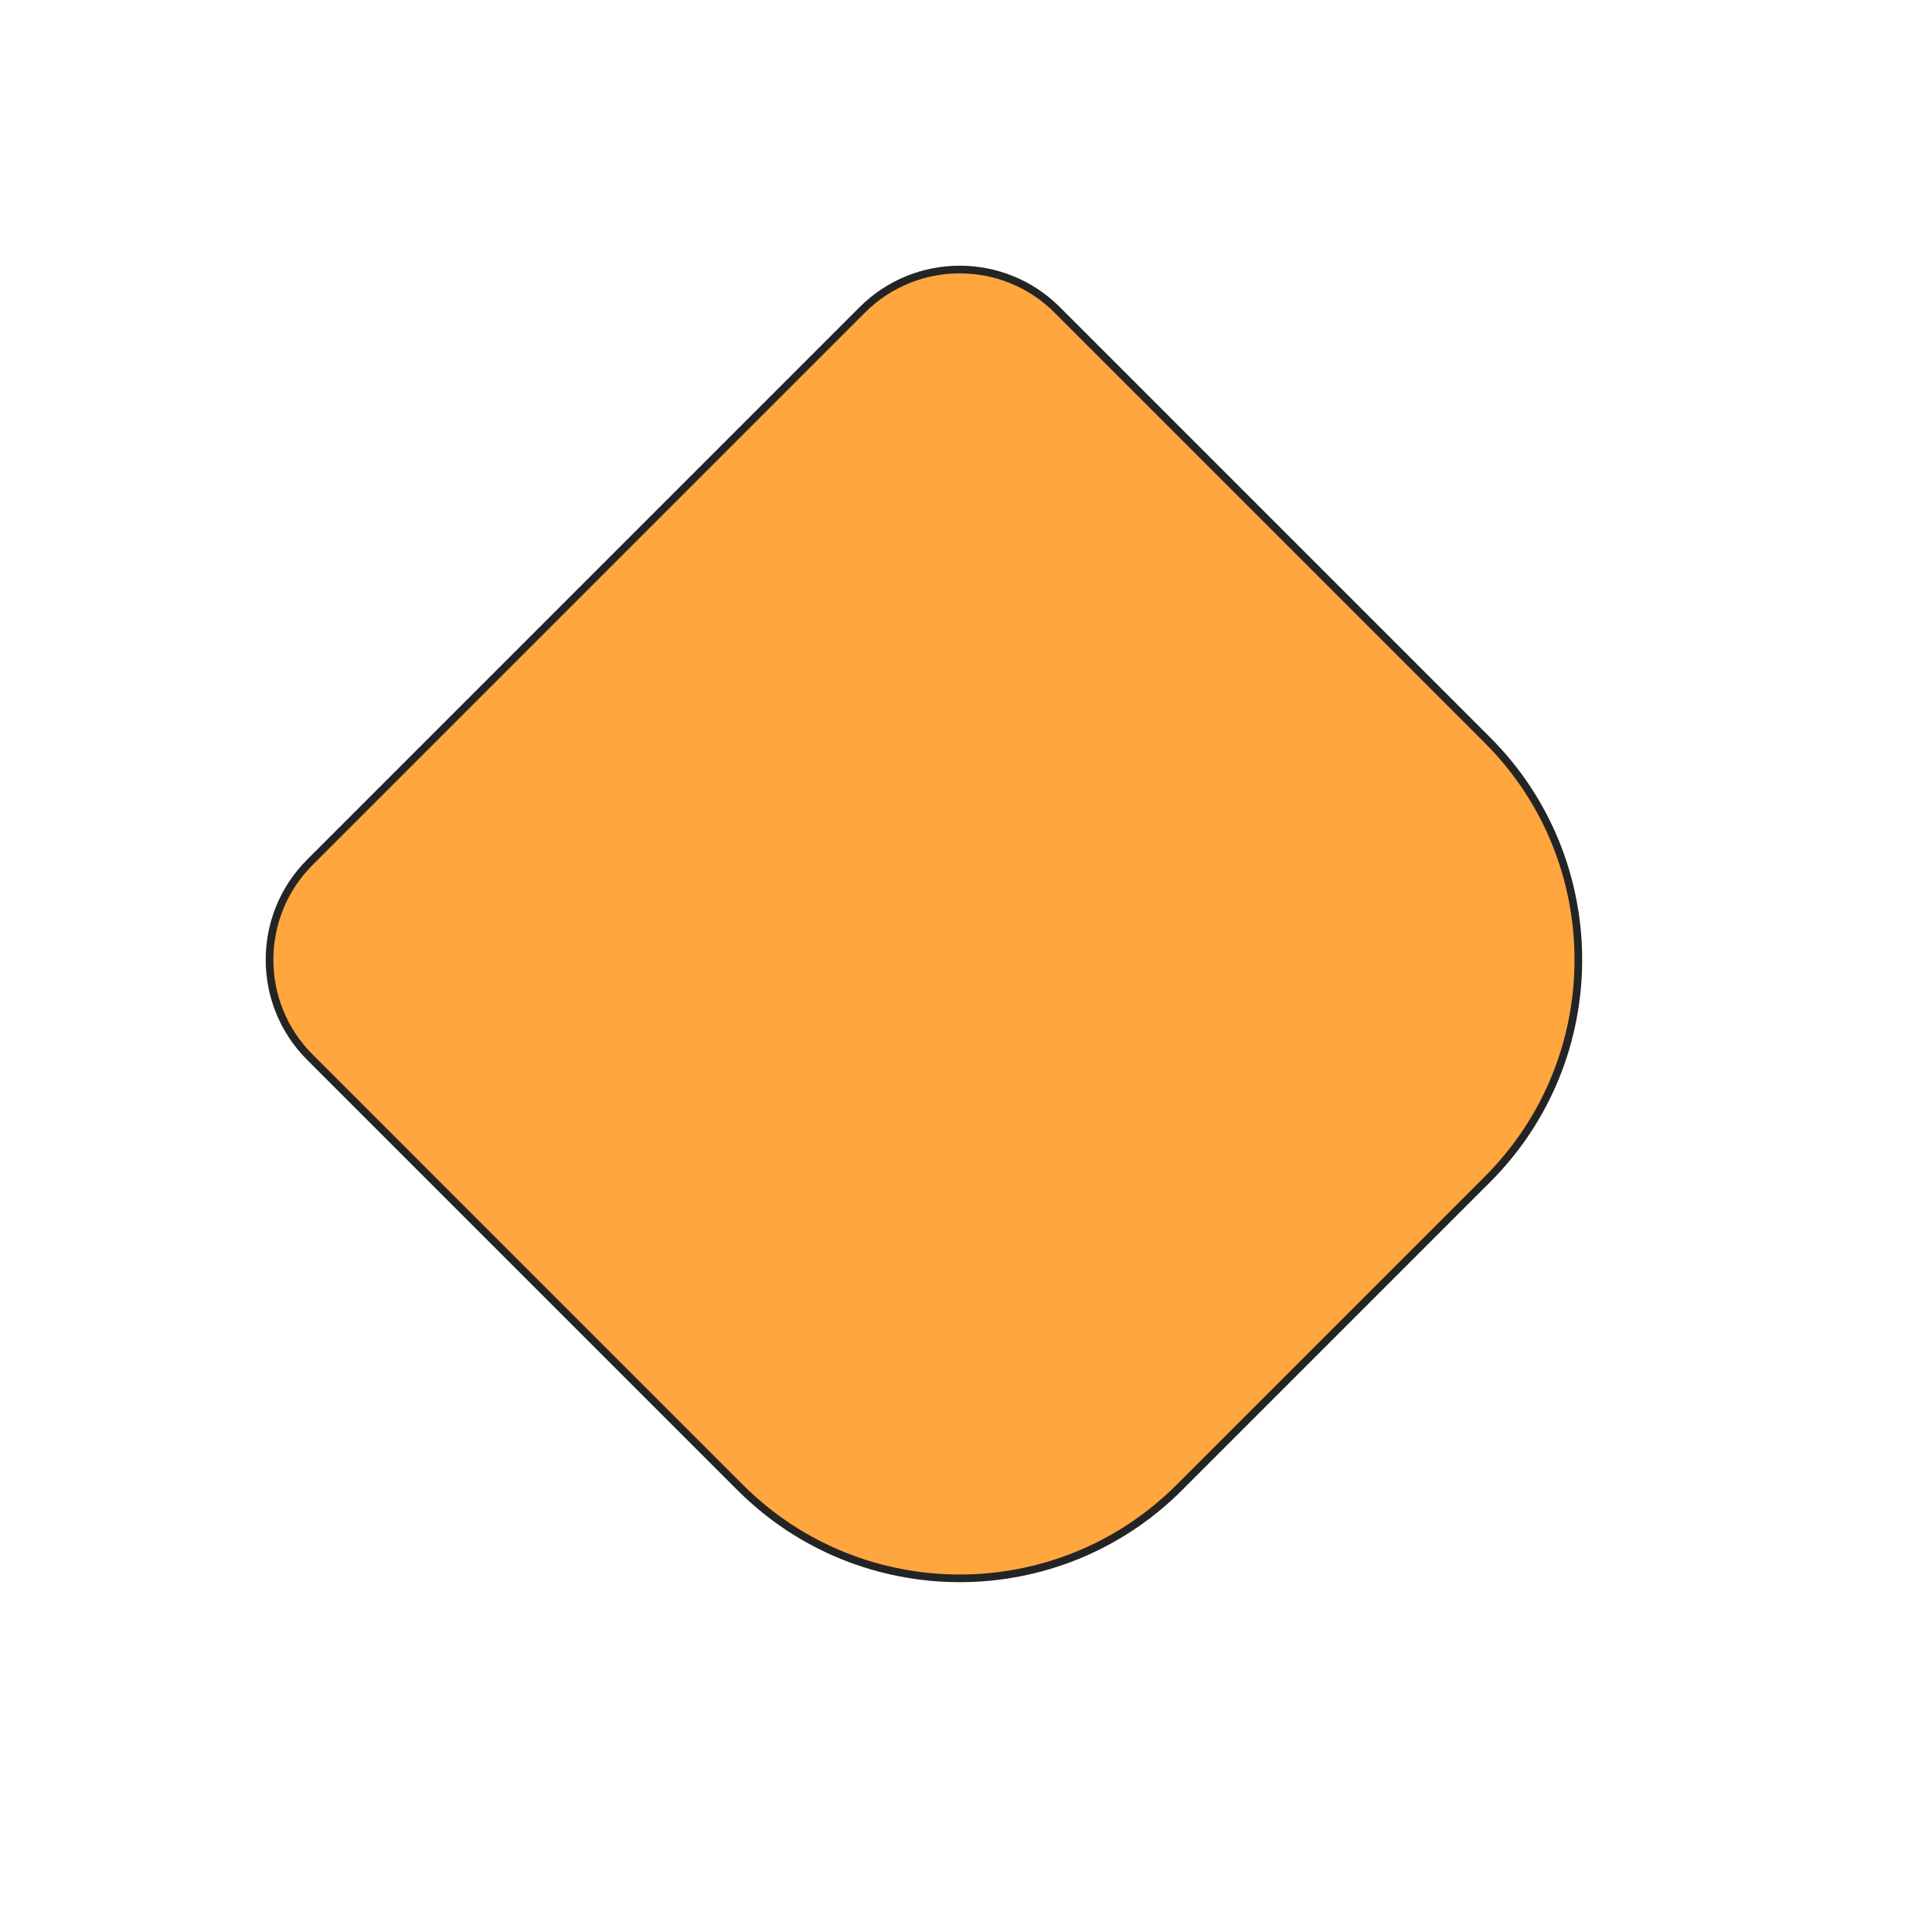
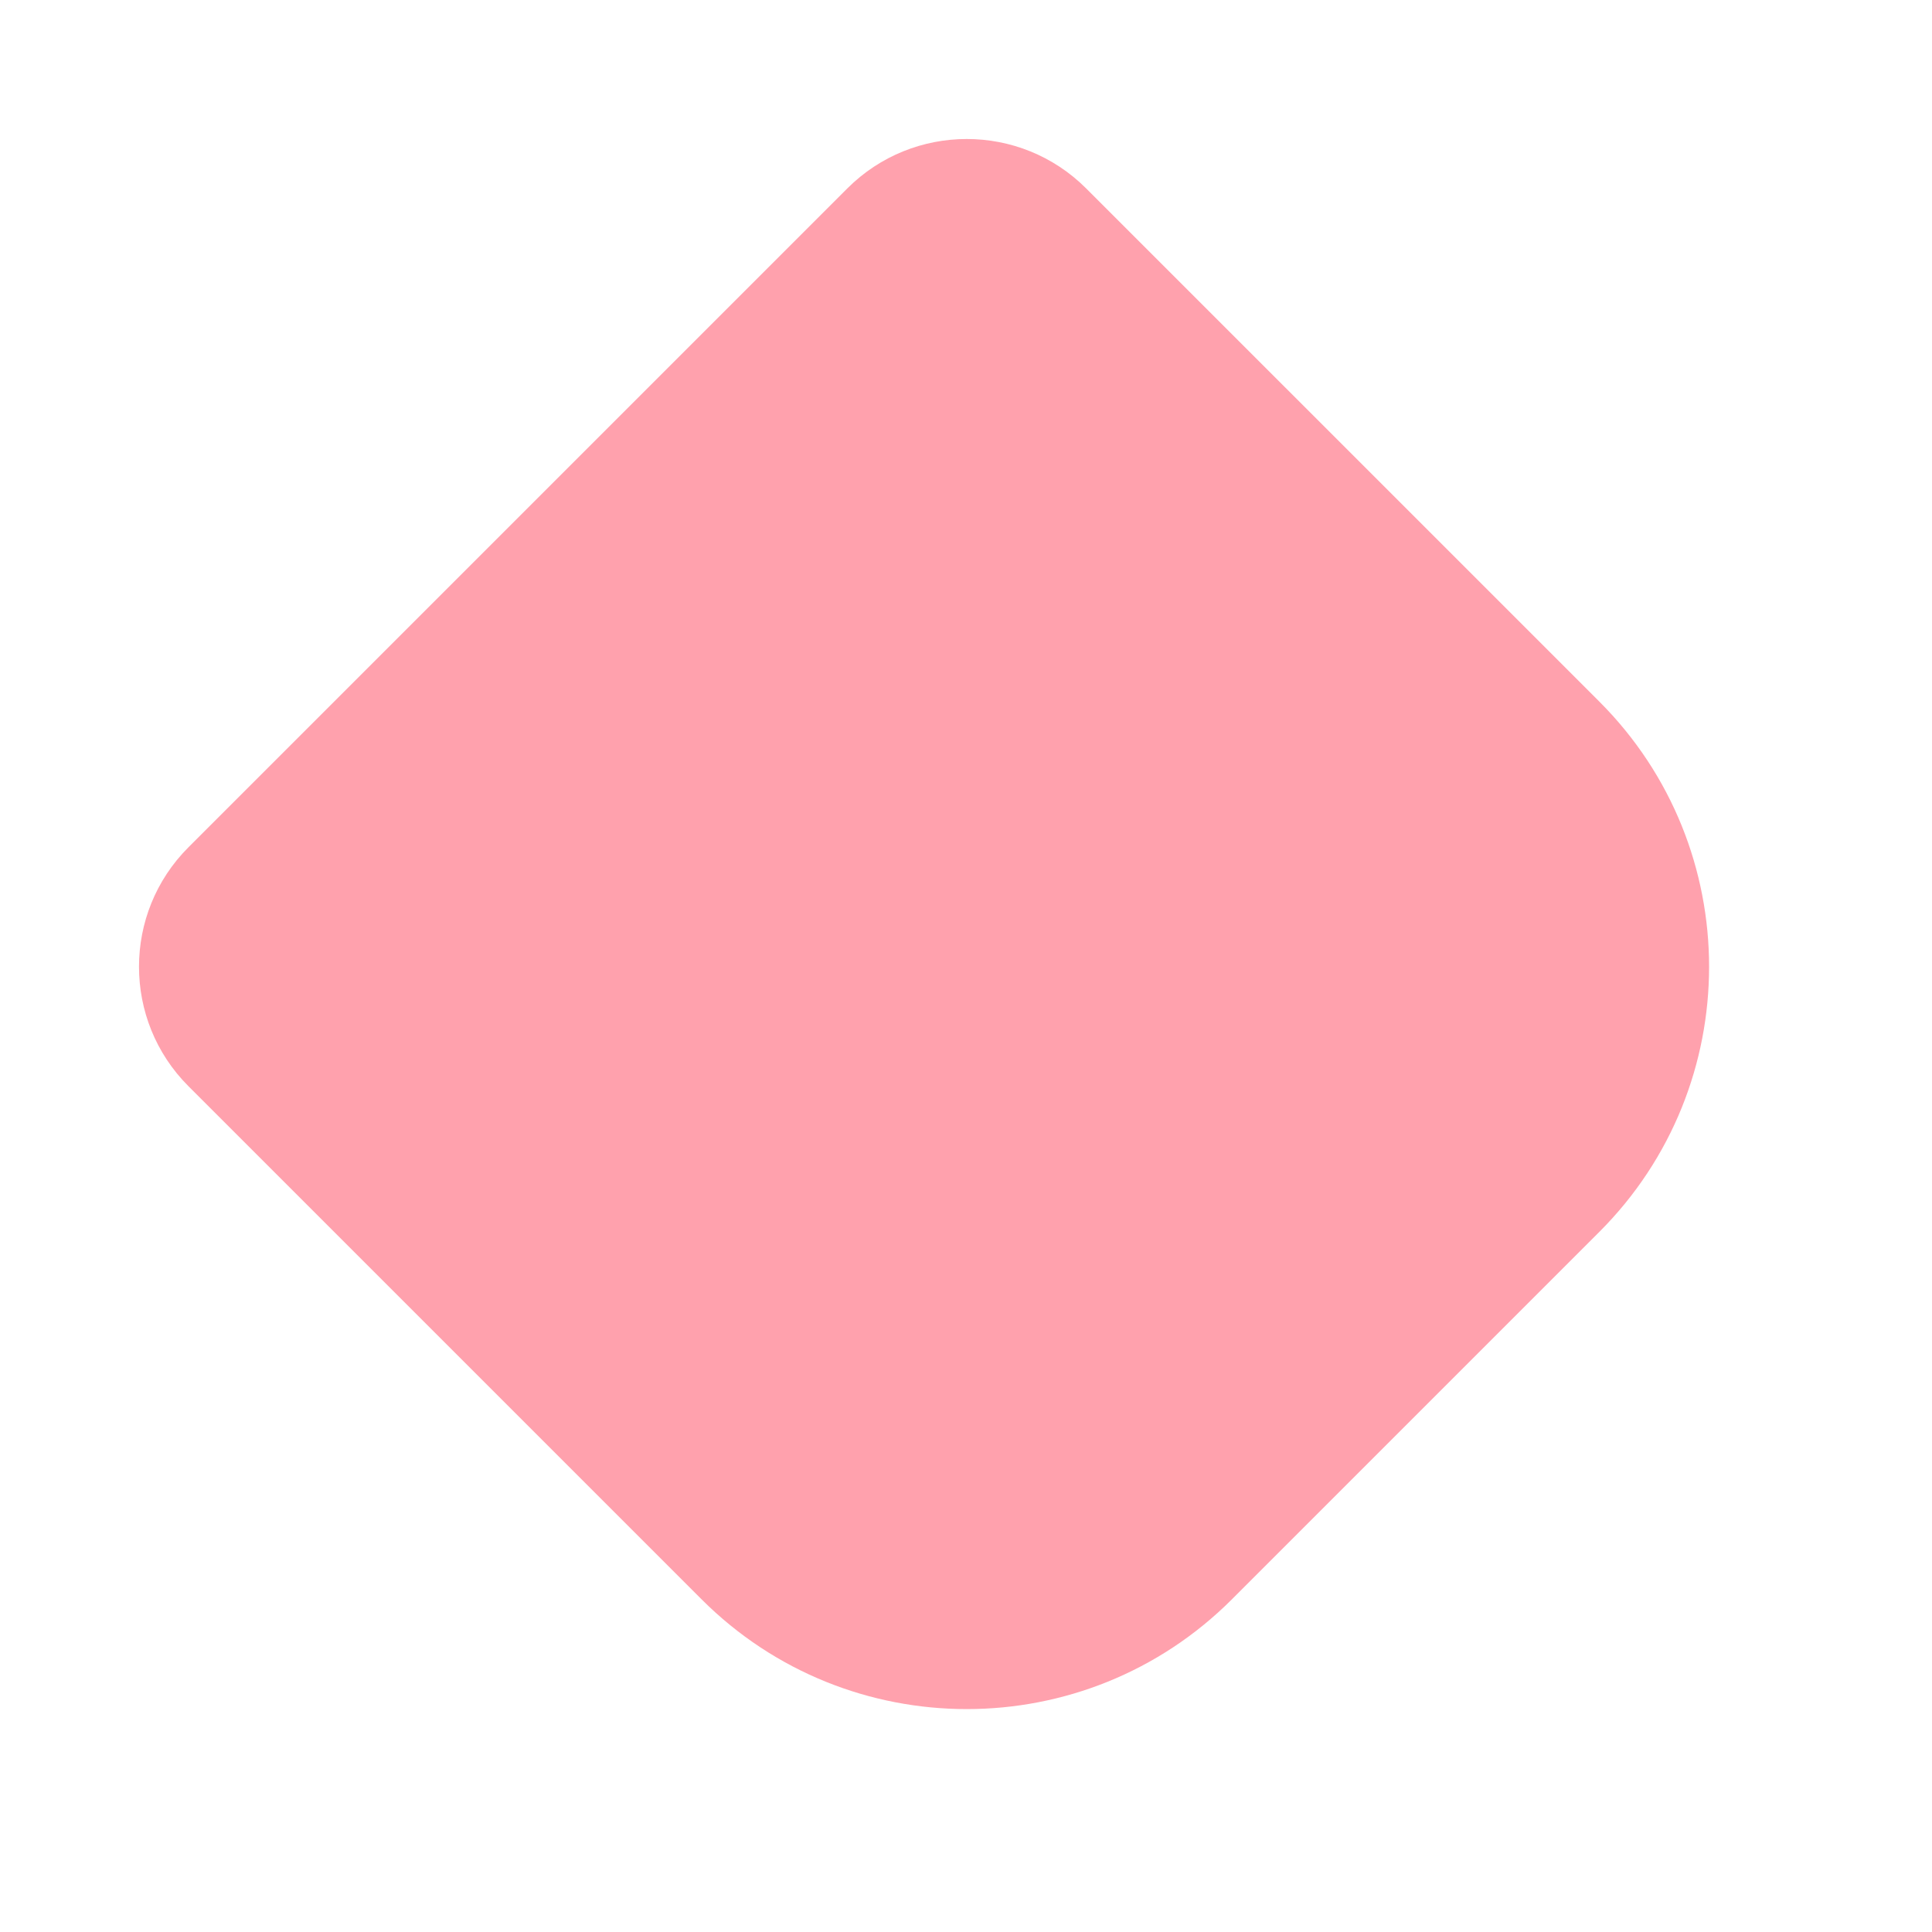
- <svg xmlns="http://www.w3.org/2000/svg" width="252" height="252" viewBox="0 0 252 252" fill="none">
-   <path d="M194.019 153.824L153.825 194.019C138.021 209.822 112.347 209.822 96.543 194.019L40.413 137.888C33.404 130.88 33.404 119.487 40.413 112.478L112.479 40.412C119.487 33.404 130.881 33.404 137.889 40.412L194.019 96.543C209.823 112.346 209.823 138.02 194.019 153.824Z" fill="#FFA63F" stroke="#242424" />
+ <svg xmlns="http://www.w3.org/2000/svg" width="200" height="200" viewBox="0 0 200 200" fill="none">
+   <path d="M165.567 127.521L127.521 165.567C112.377 180.711 87.776 180.711 72.632 165.567L19.503 112.438C12.684 105.619 12.684 94.535 19.503 87.716L87.716 19.504C94.535 12.685 105.618 12.685 112.437 19.504L165.567 72.633C180.71 87.777 180.71 112.378 165.567 127.521Z" fill="#FFA1AD" />
</svg>
